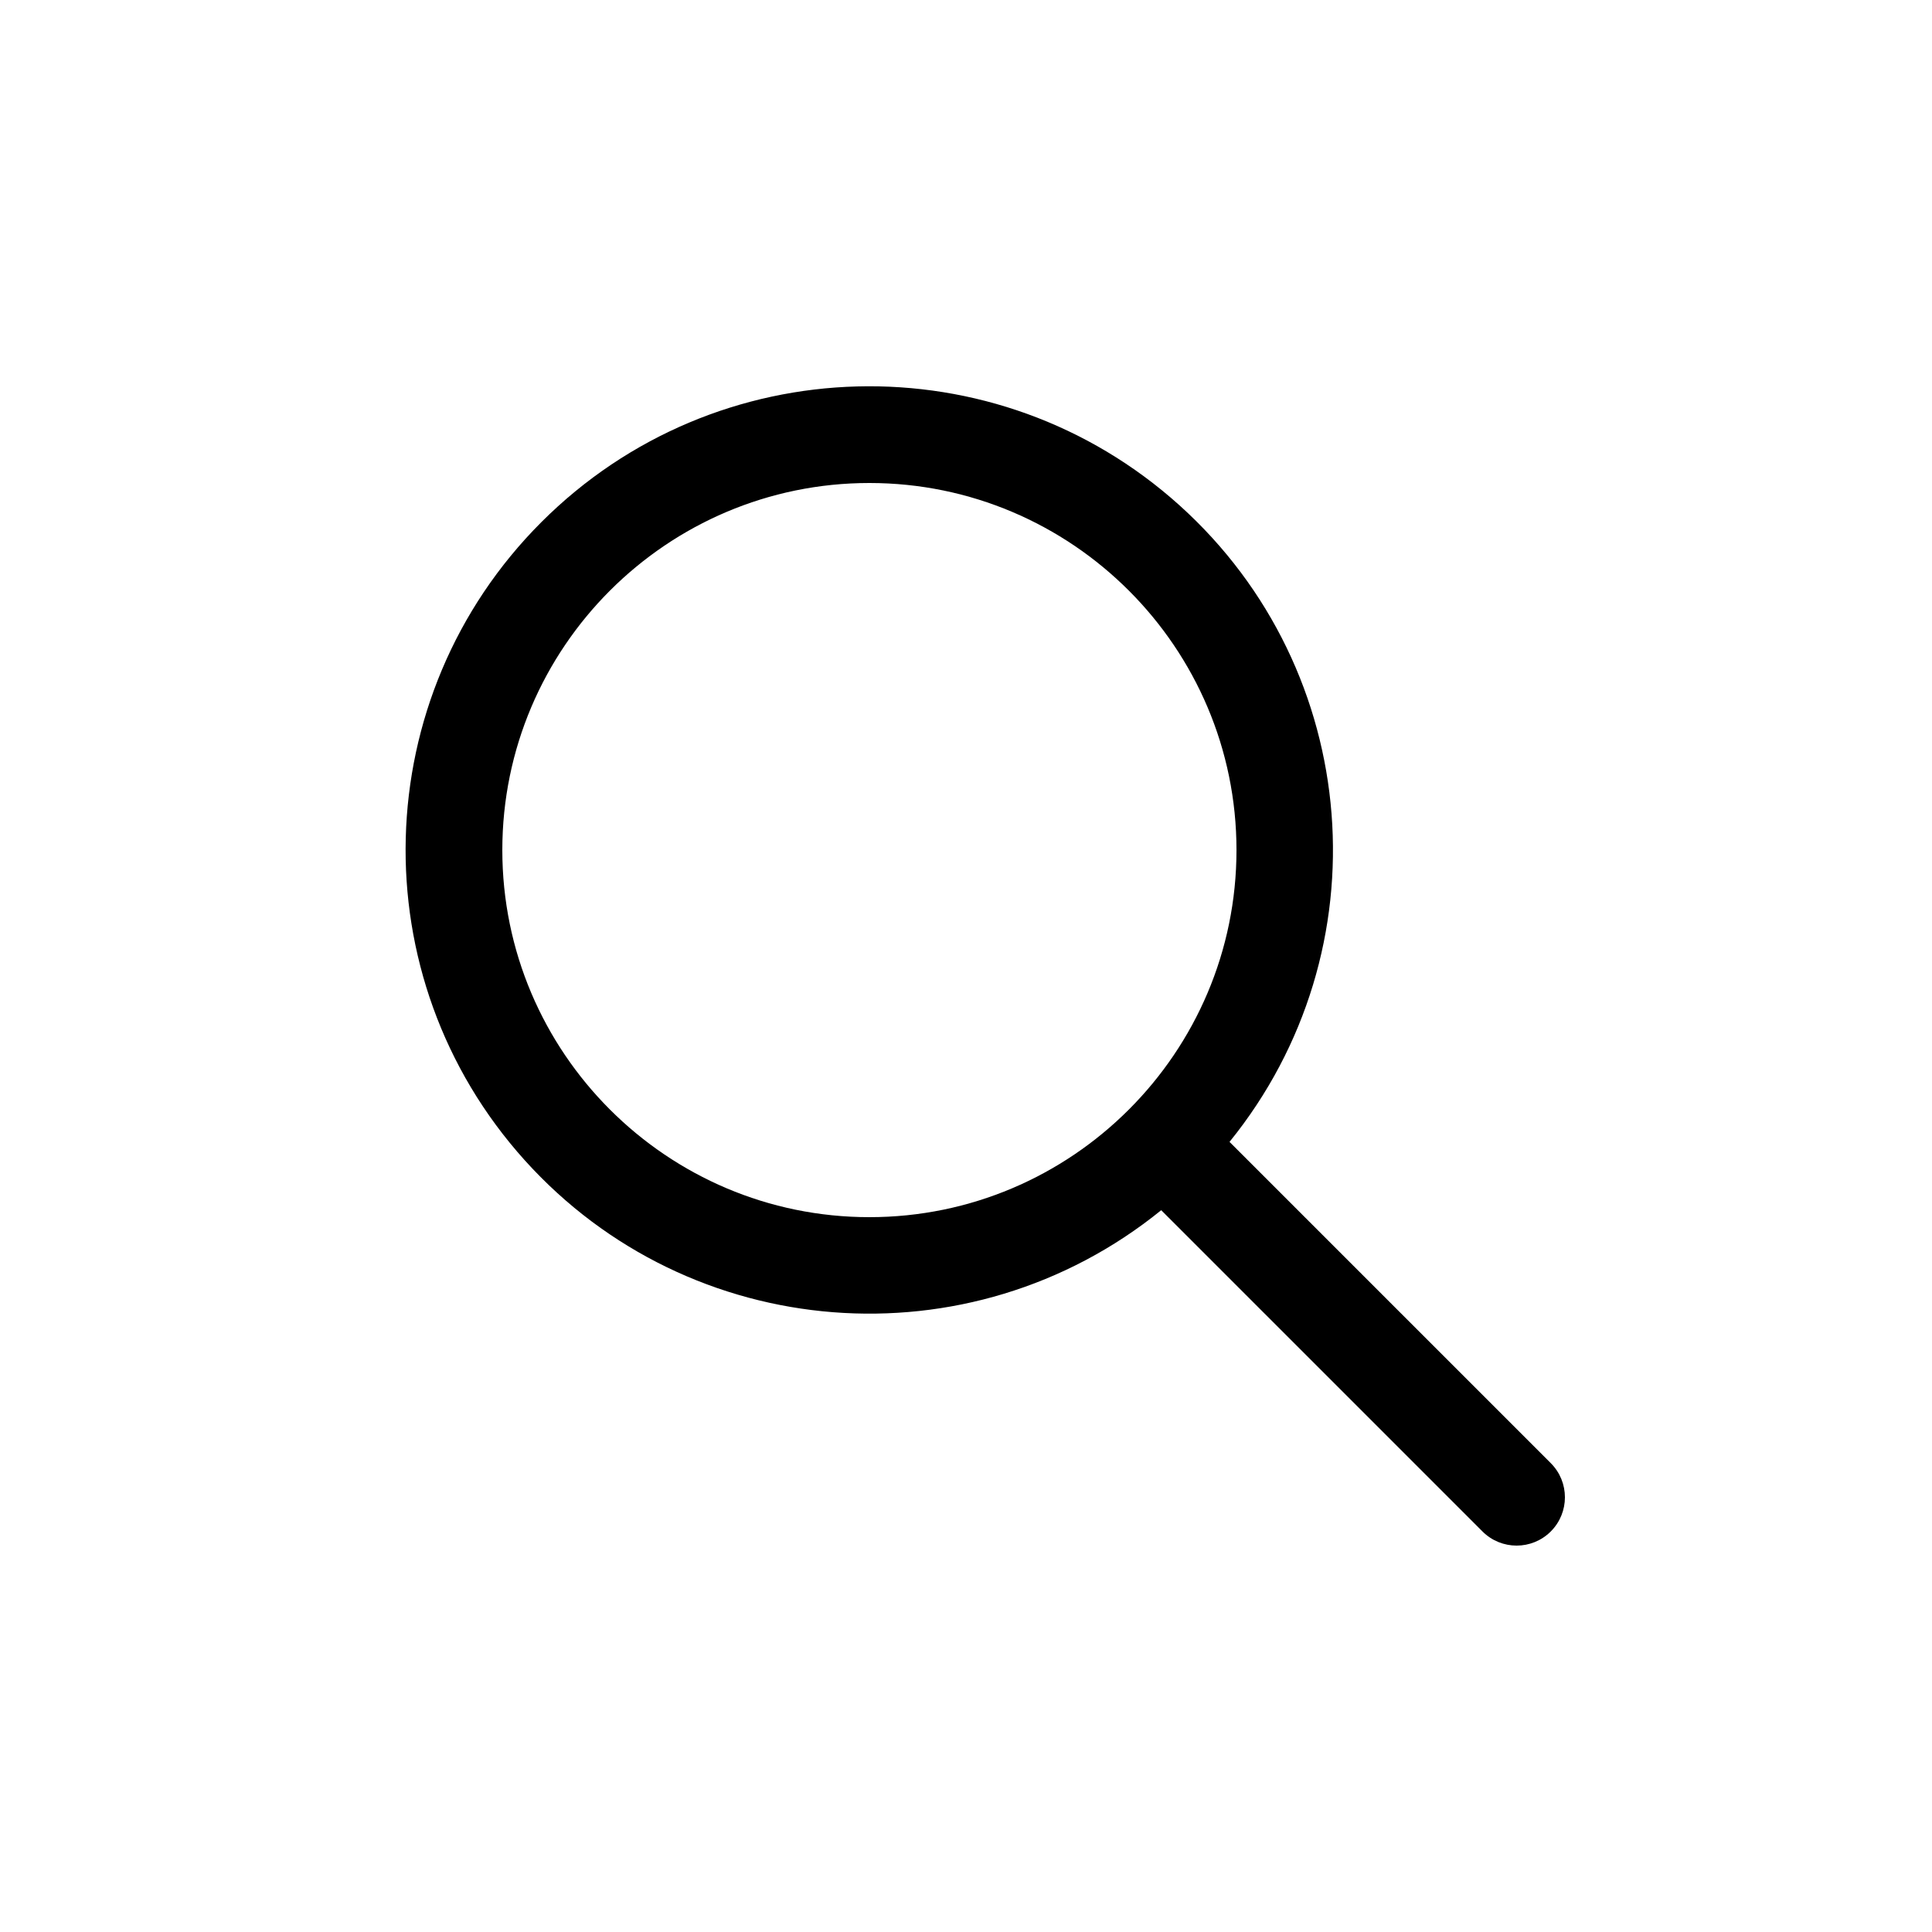
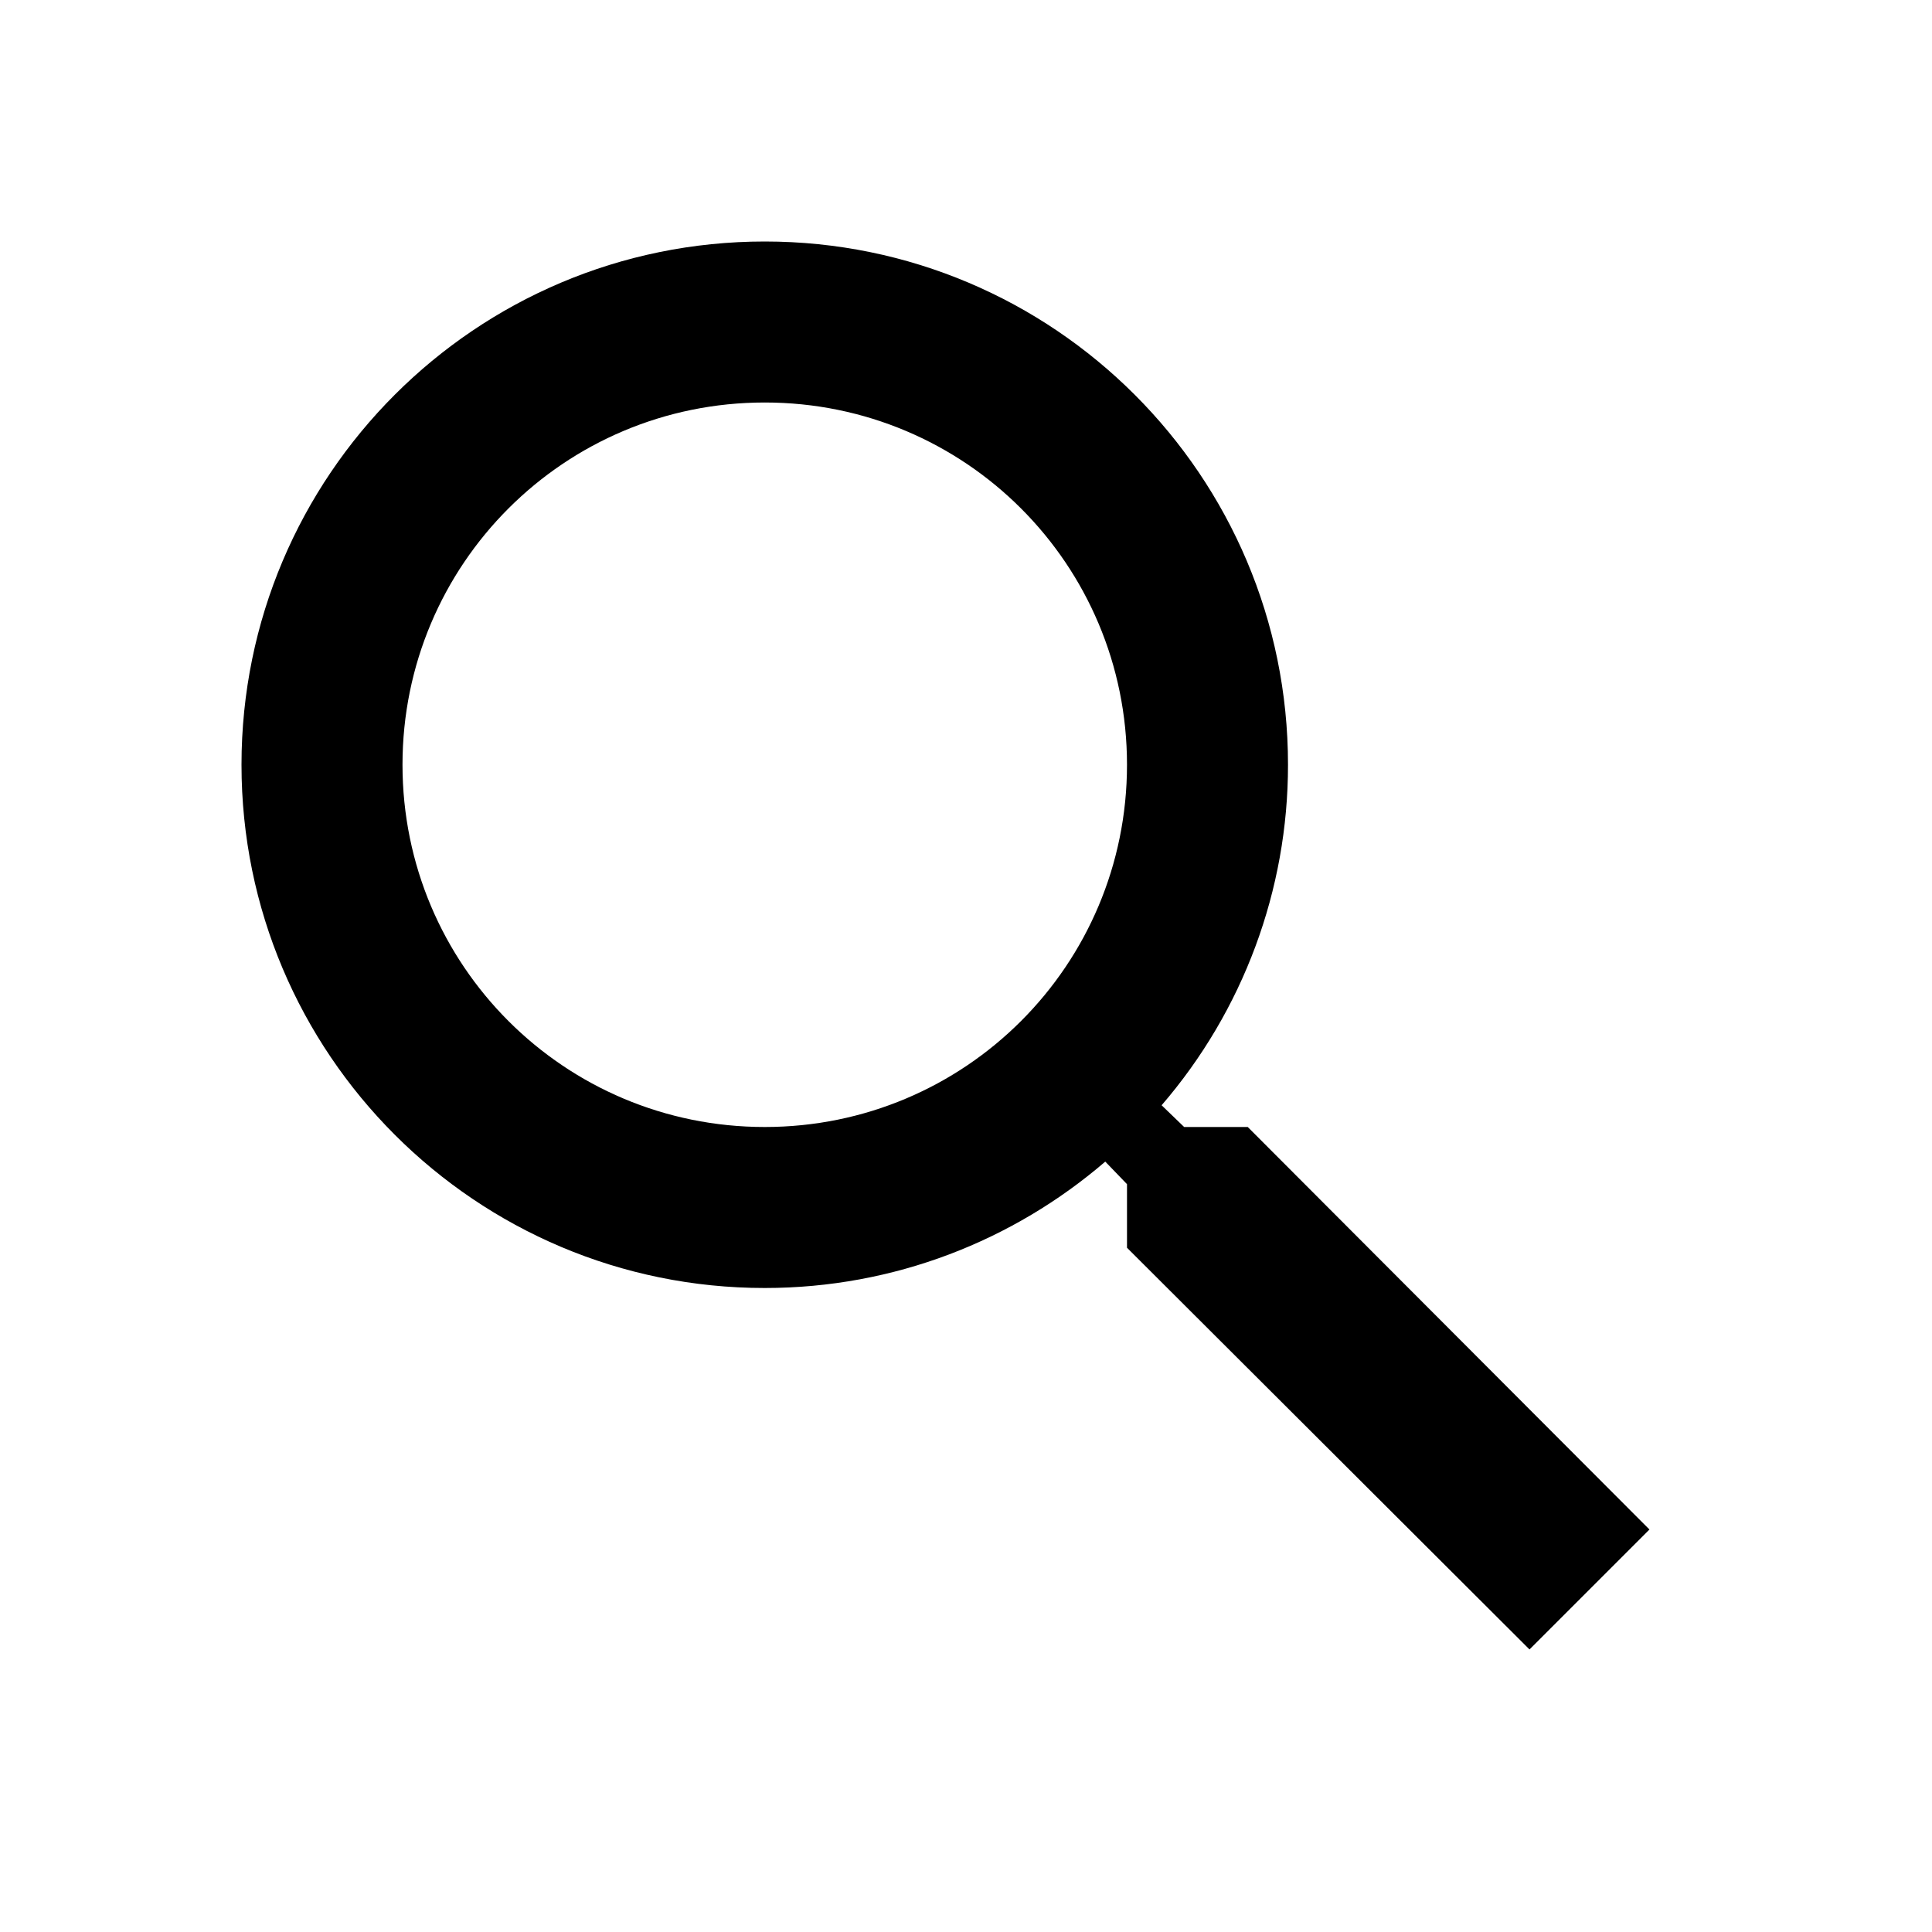
- <svg viewBox="0 0 25 25">
-   <path d="M20.067 18.933l-4.157-4.157a6 6 0 1 0-.884.884l4.157 4.157a.624.624 0 1 0 .884-.884zM6.5 11c0-2.62 2.13-4.75 4.75-4.75S16 8.38 16 11s-2.13 4.75-4.75 4.75S6.5 13.62 6.5 11z" />
+ <svg xmlns="http://www.w3.org/2000/svg" focusable="false" viewBox="0 0 24 24">
+   <path d="M15.5 14h-.79l-.28-.27A6.471 6.471 0 0 0 16 9.5 6.5 6.5 0 1 0 9.5 16c1.61 0 3.09-.59 4.23-1.57l.27.28v.79l5 4.99L20.49 19l-4.99-5zm-6 0C7.01 14 5 11.99 5 9.5S7.01 5 9.5 5 14 7.01 14 9.5 11.99 14 9.5 14z" />
</svg>
